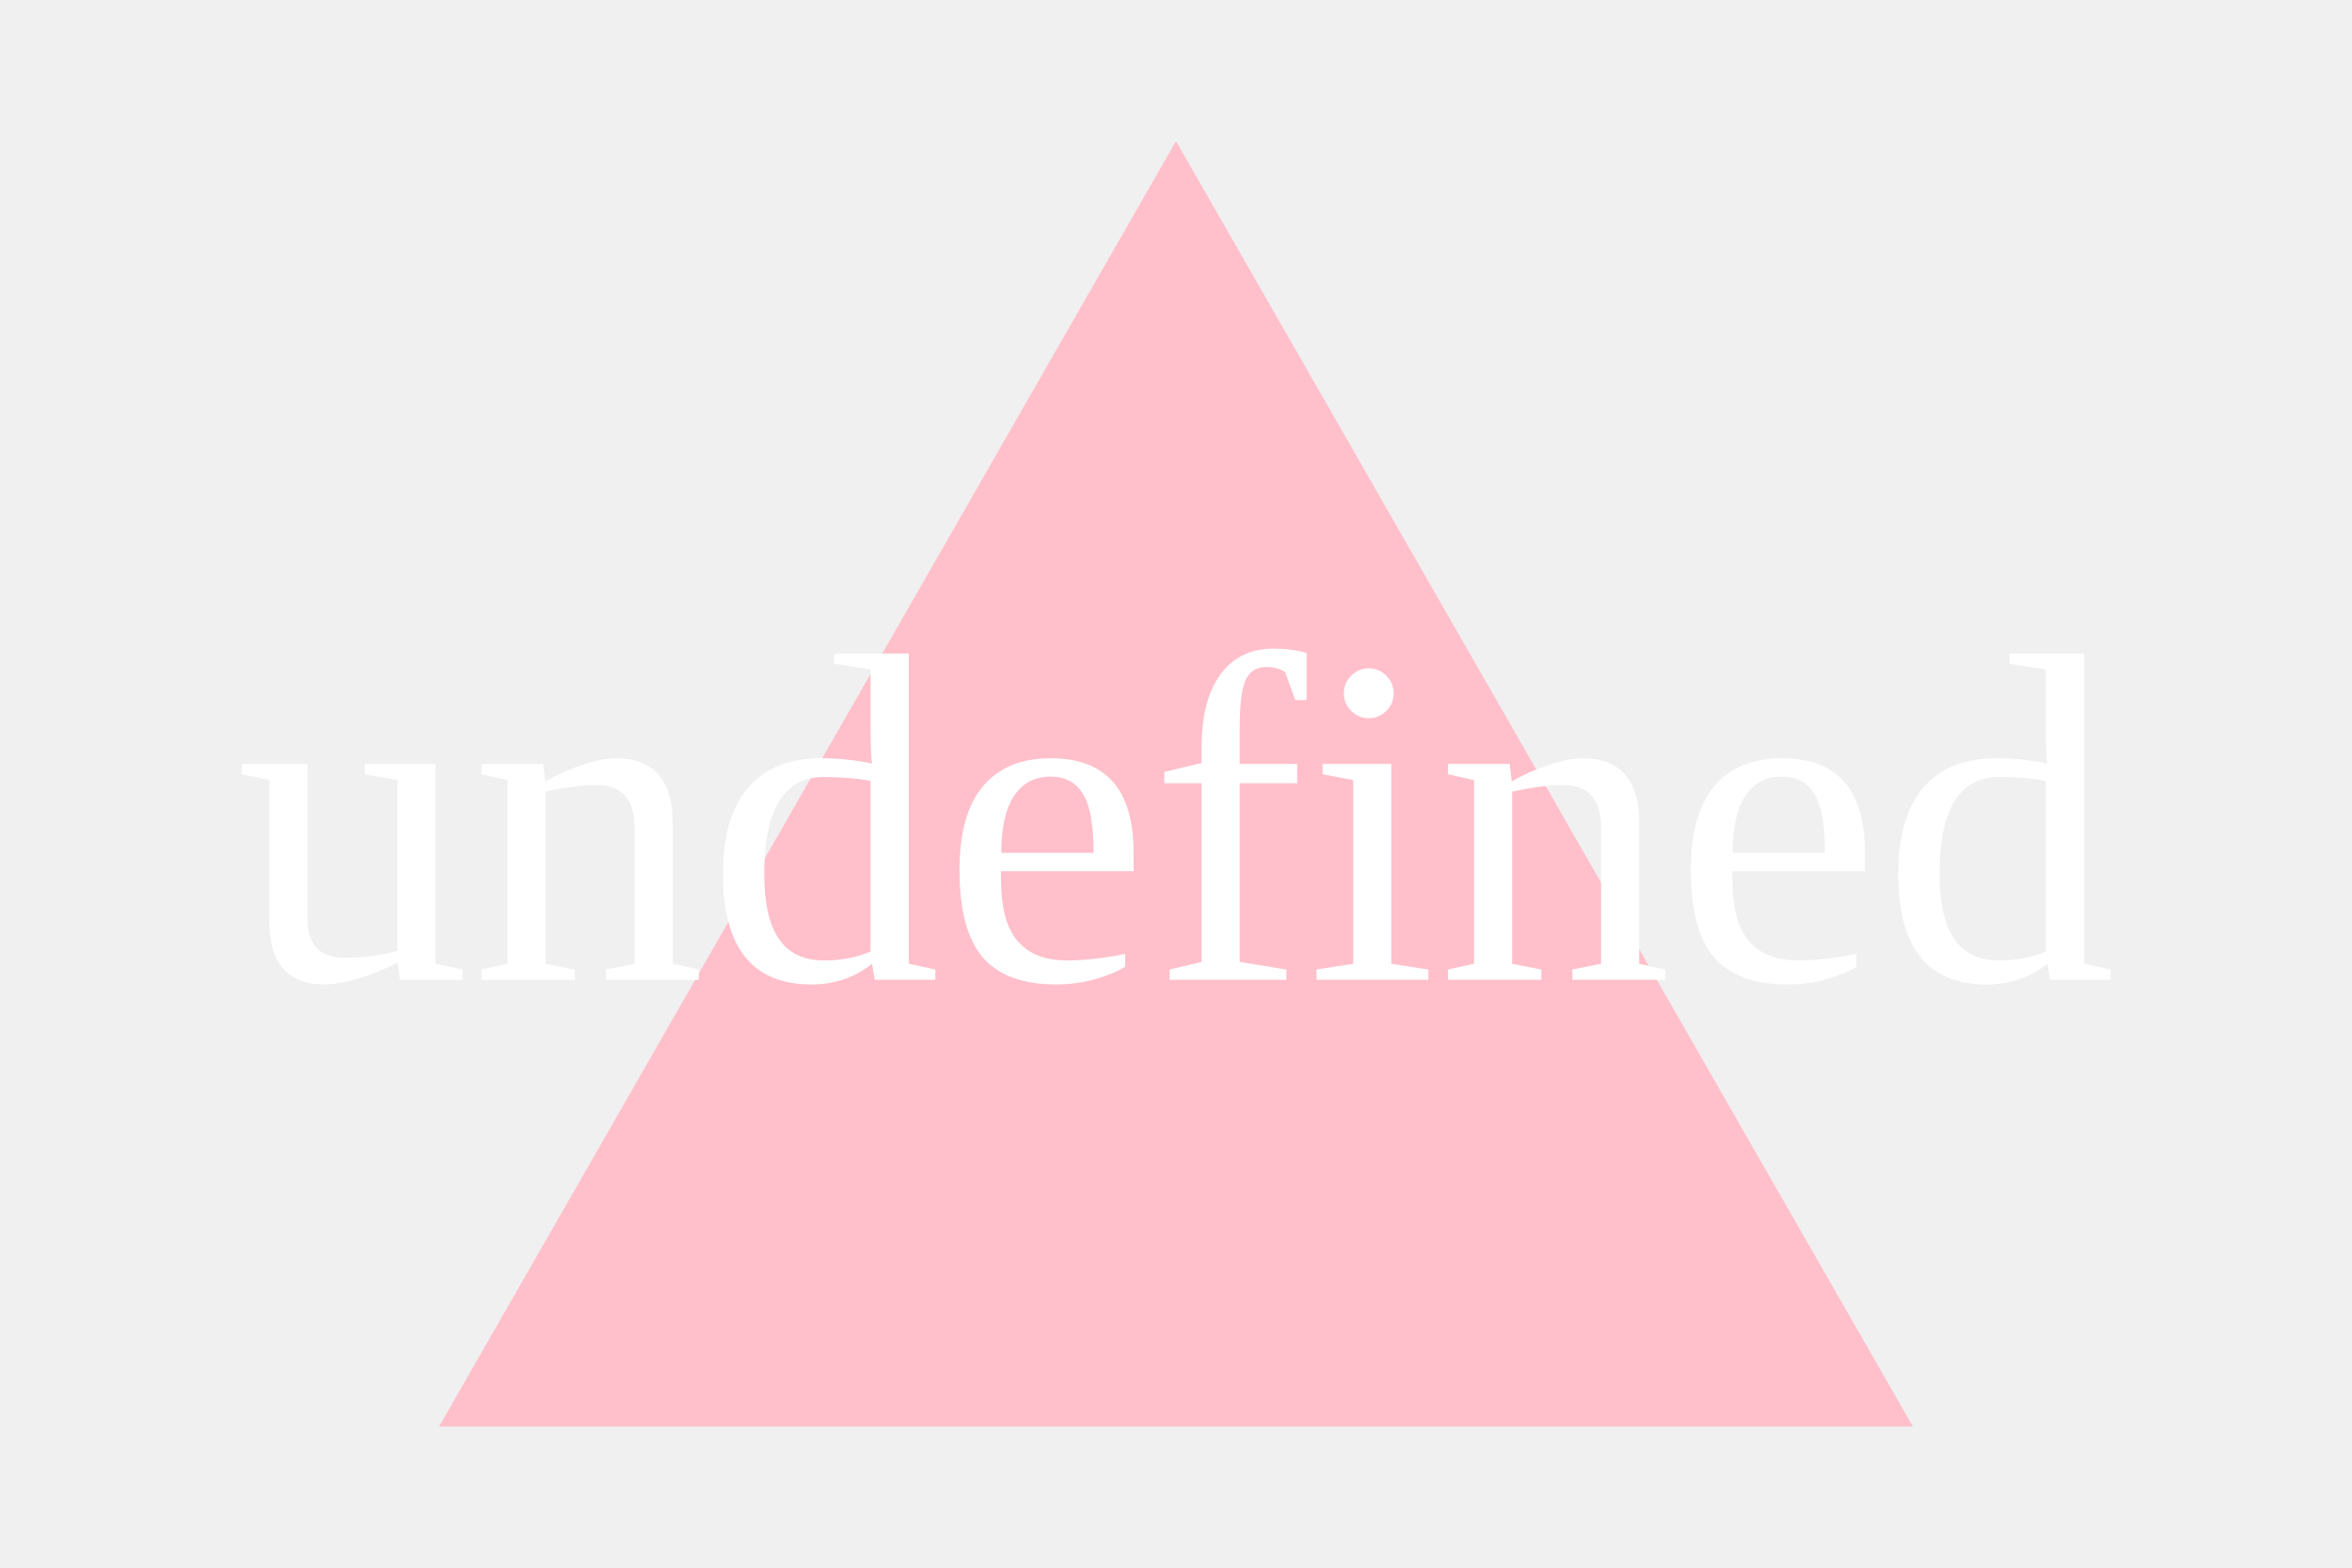
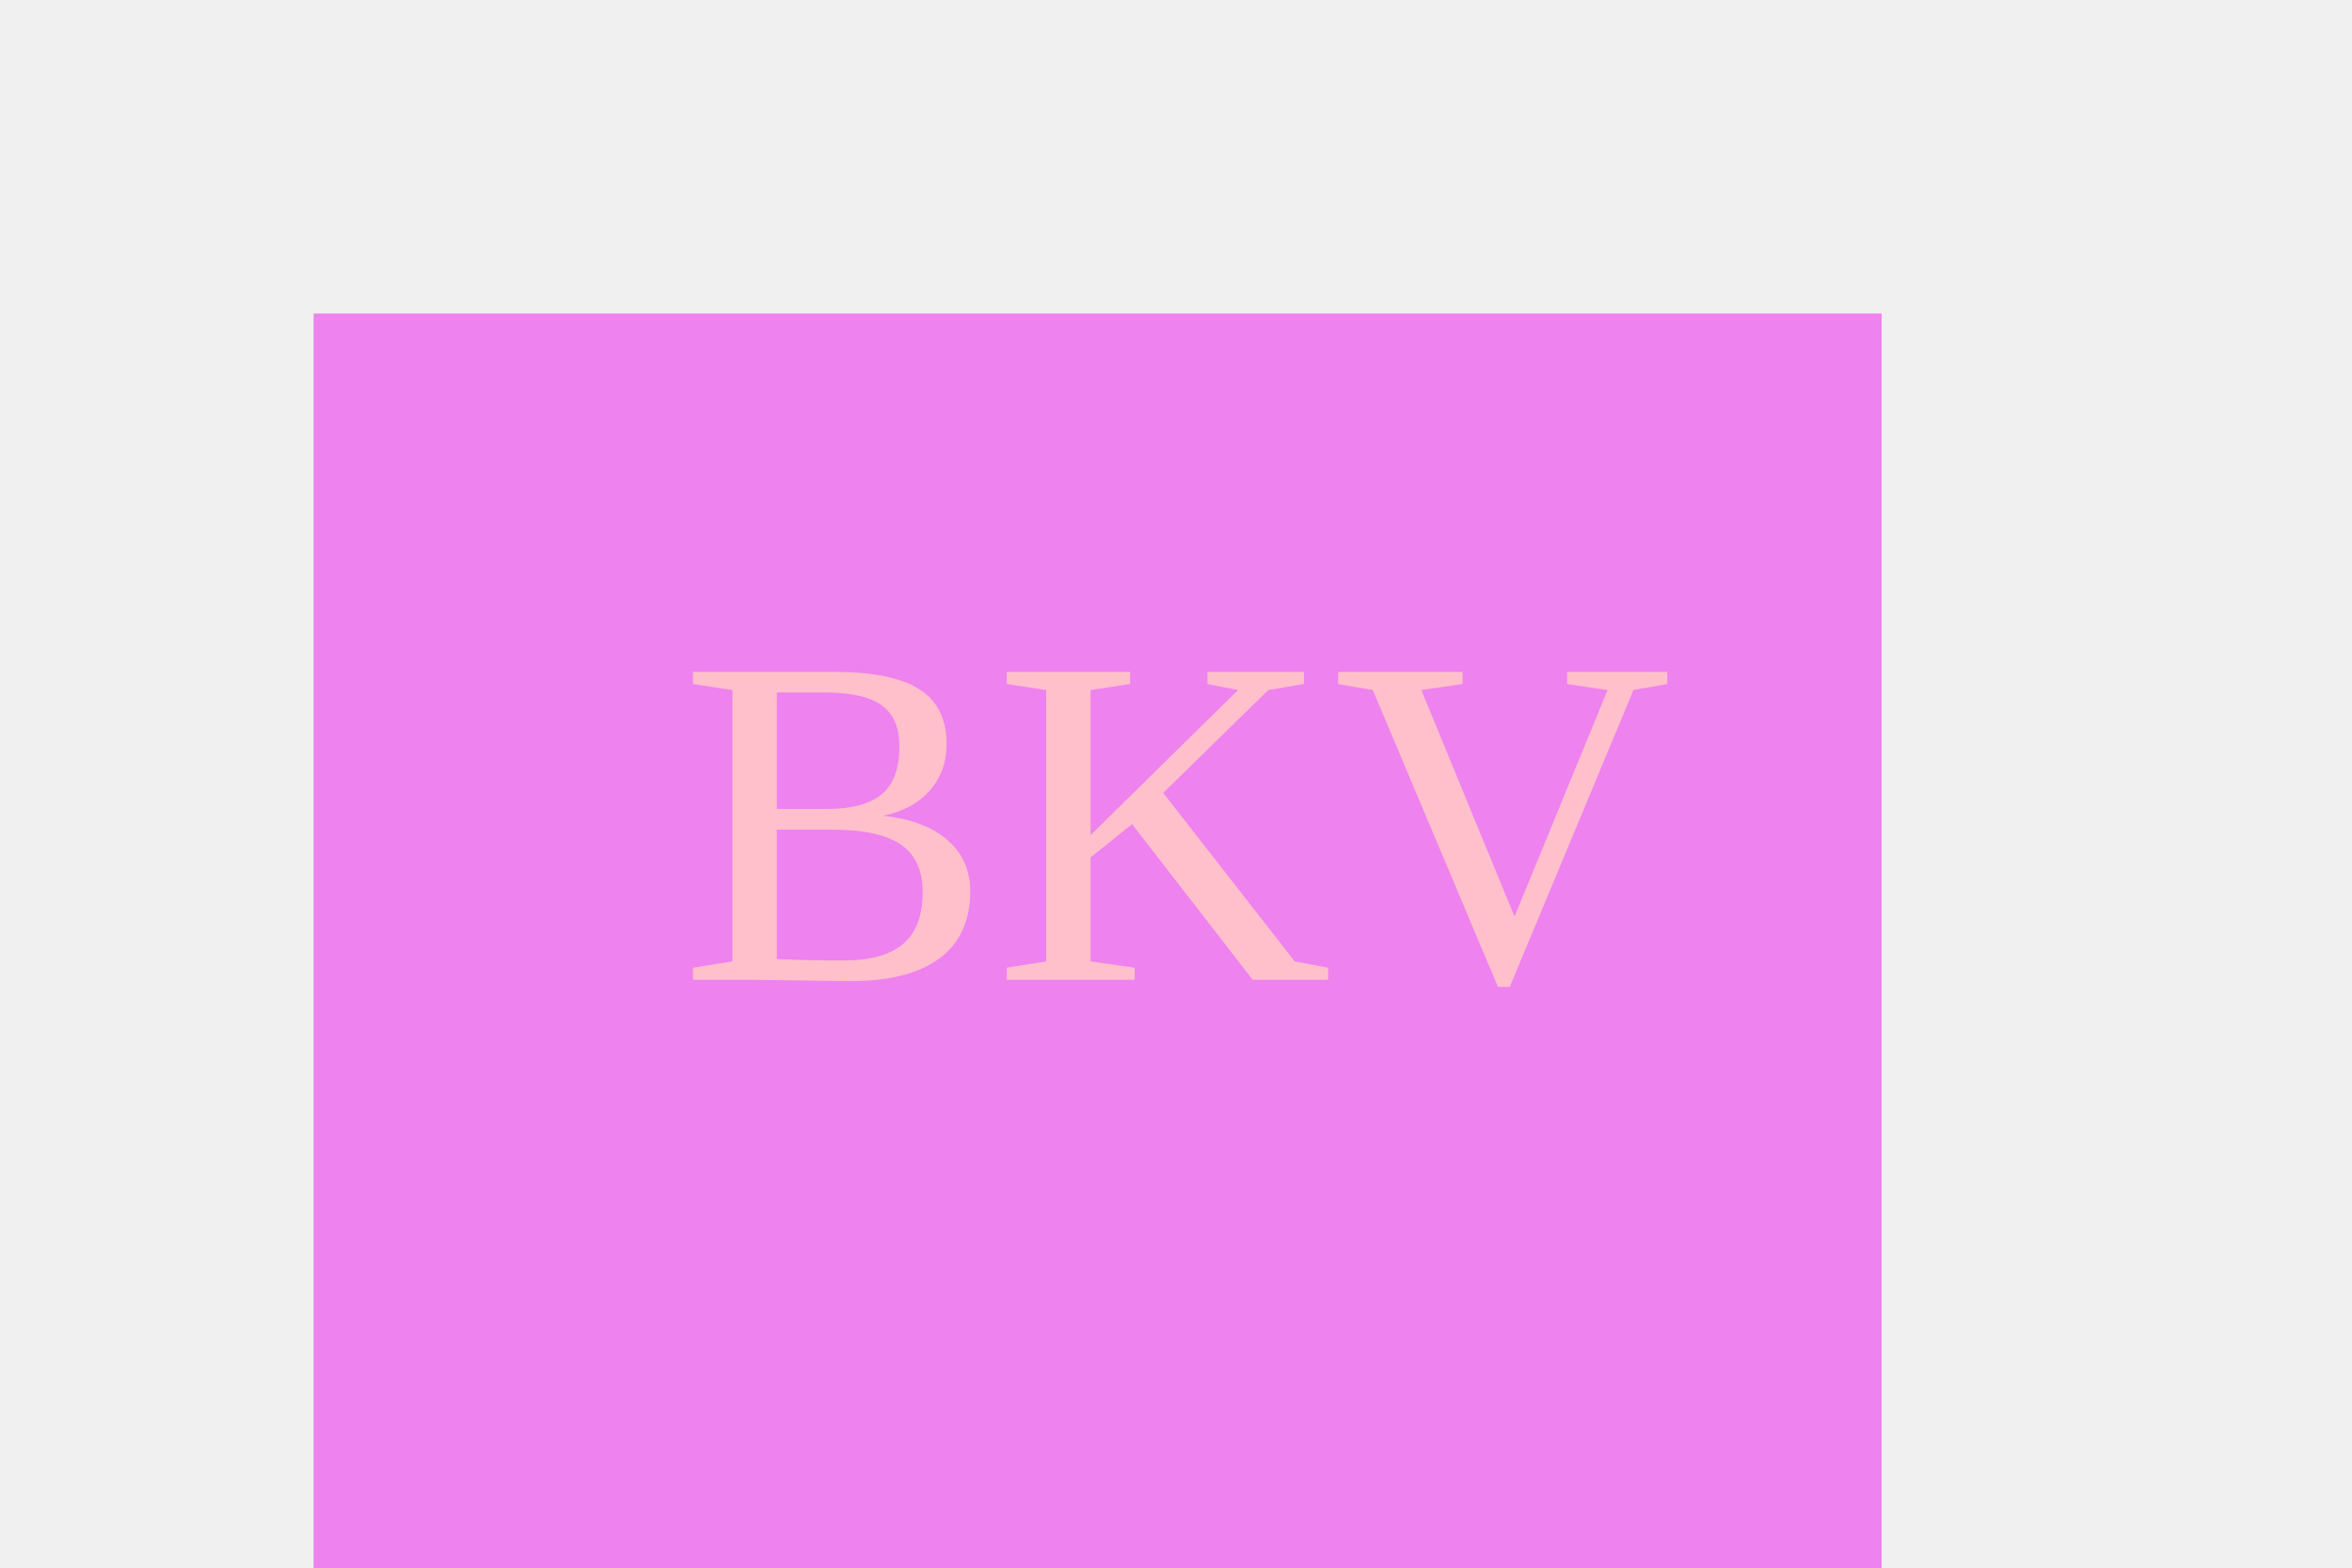
<svg xmlns="http://www.w3.org/2000/svg" version="1.1" width="300" height="200">
-   <polygon points="150, 18 244, 182 56, 182" fill="Pink" />
-   <text x="150" y="125" font-size="60" text-anchor="middle" fill="White">undefined</text>
+   <rect x="40" y="40" width="200" height="200" fill="Violet" />
+   <text x="150" y="125" font-size="60" text-anchor="middle" fill="Pink">BKV</text>
</svg>
